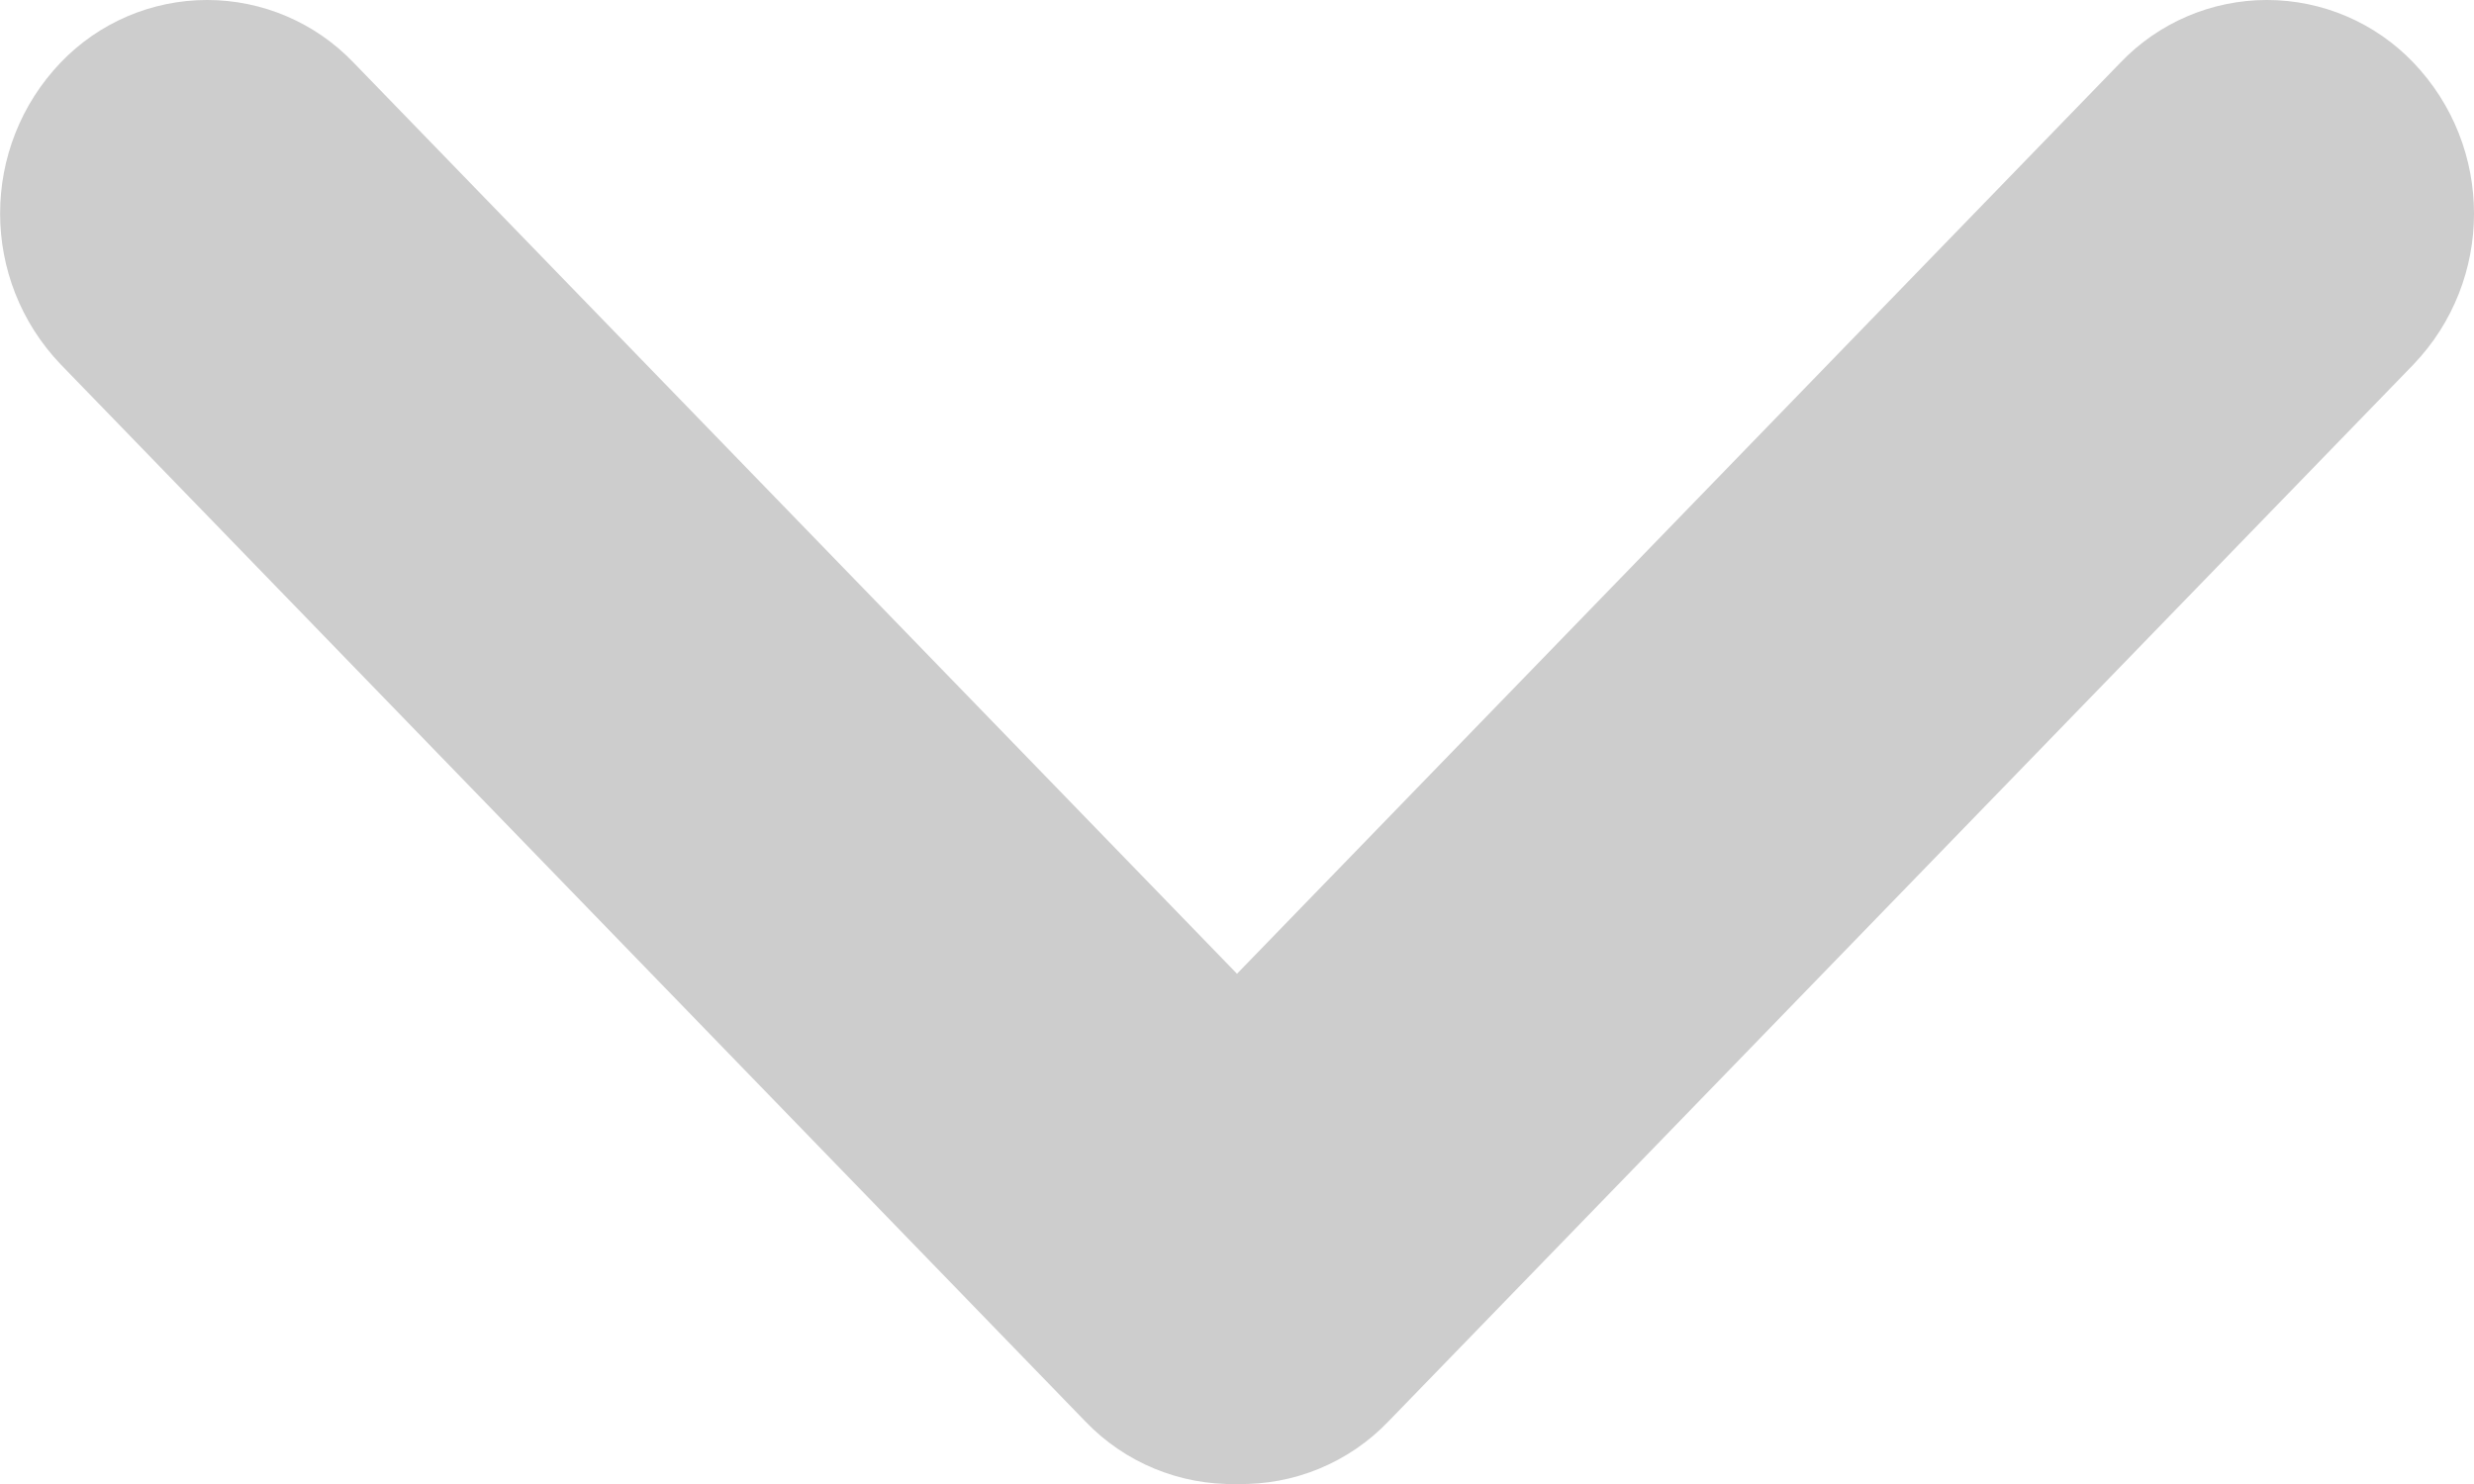
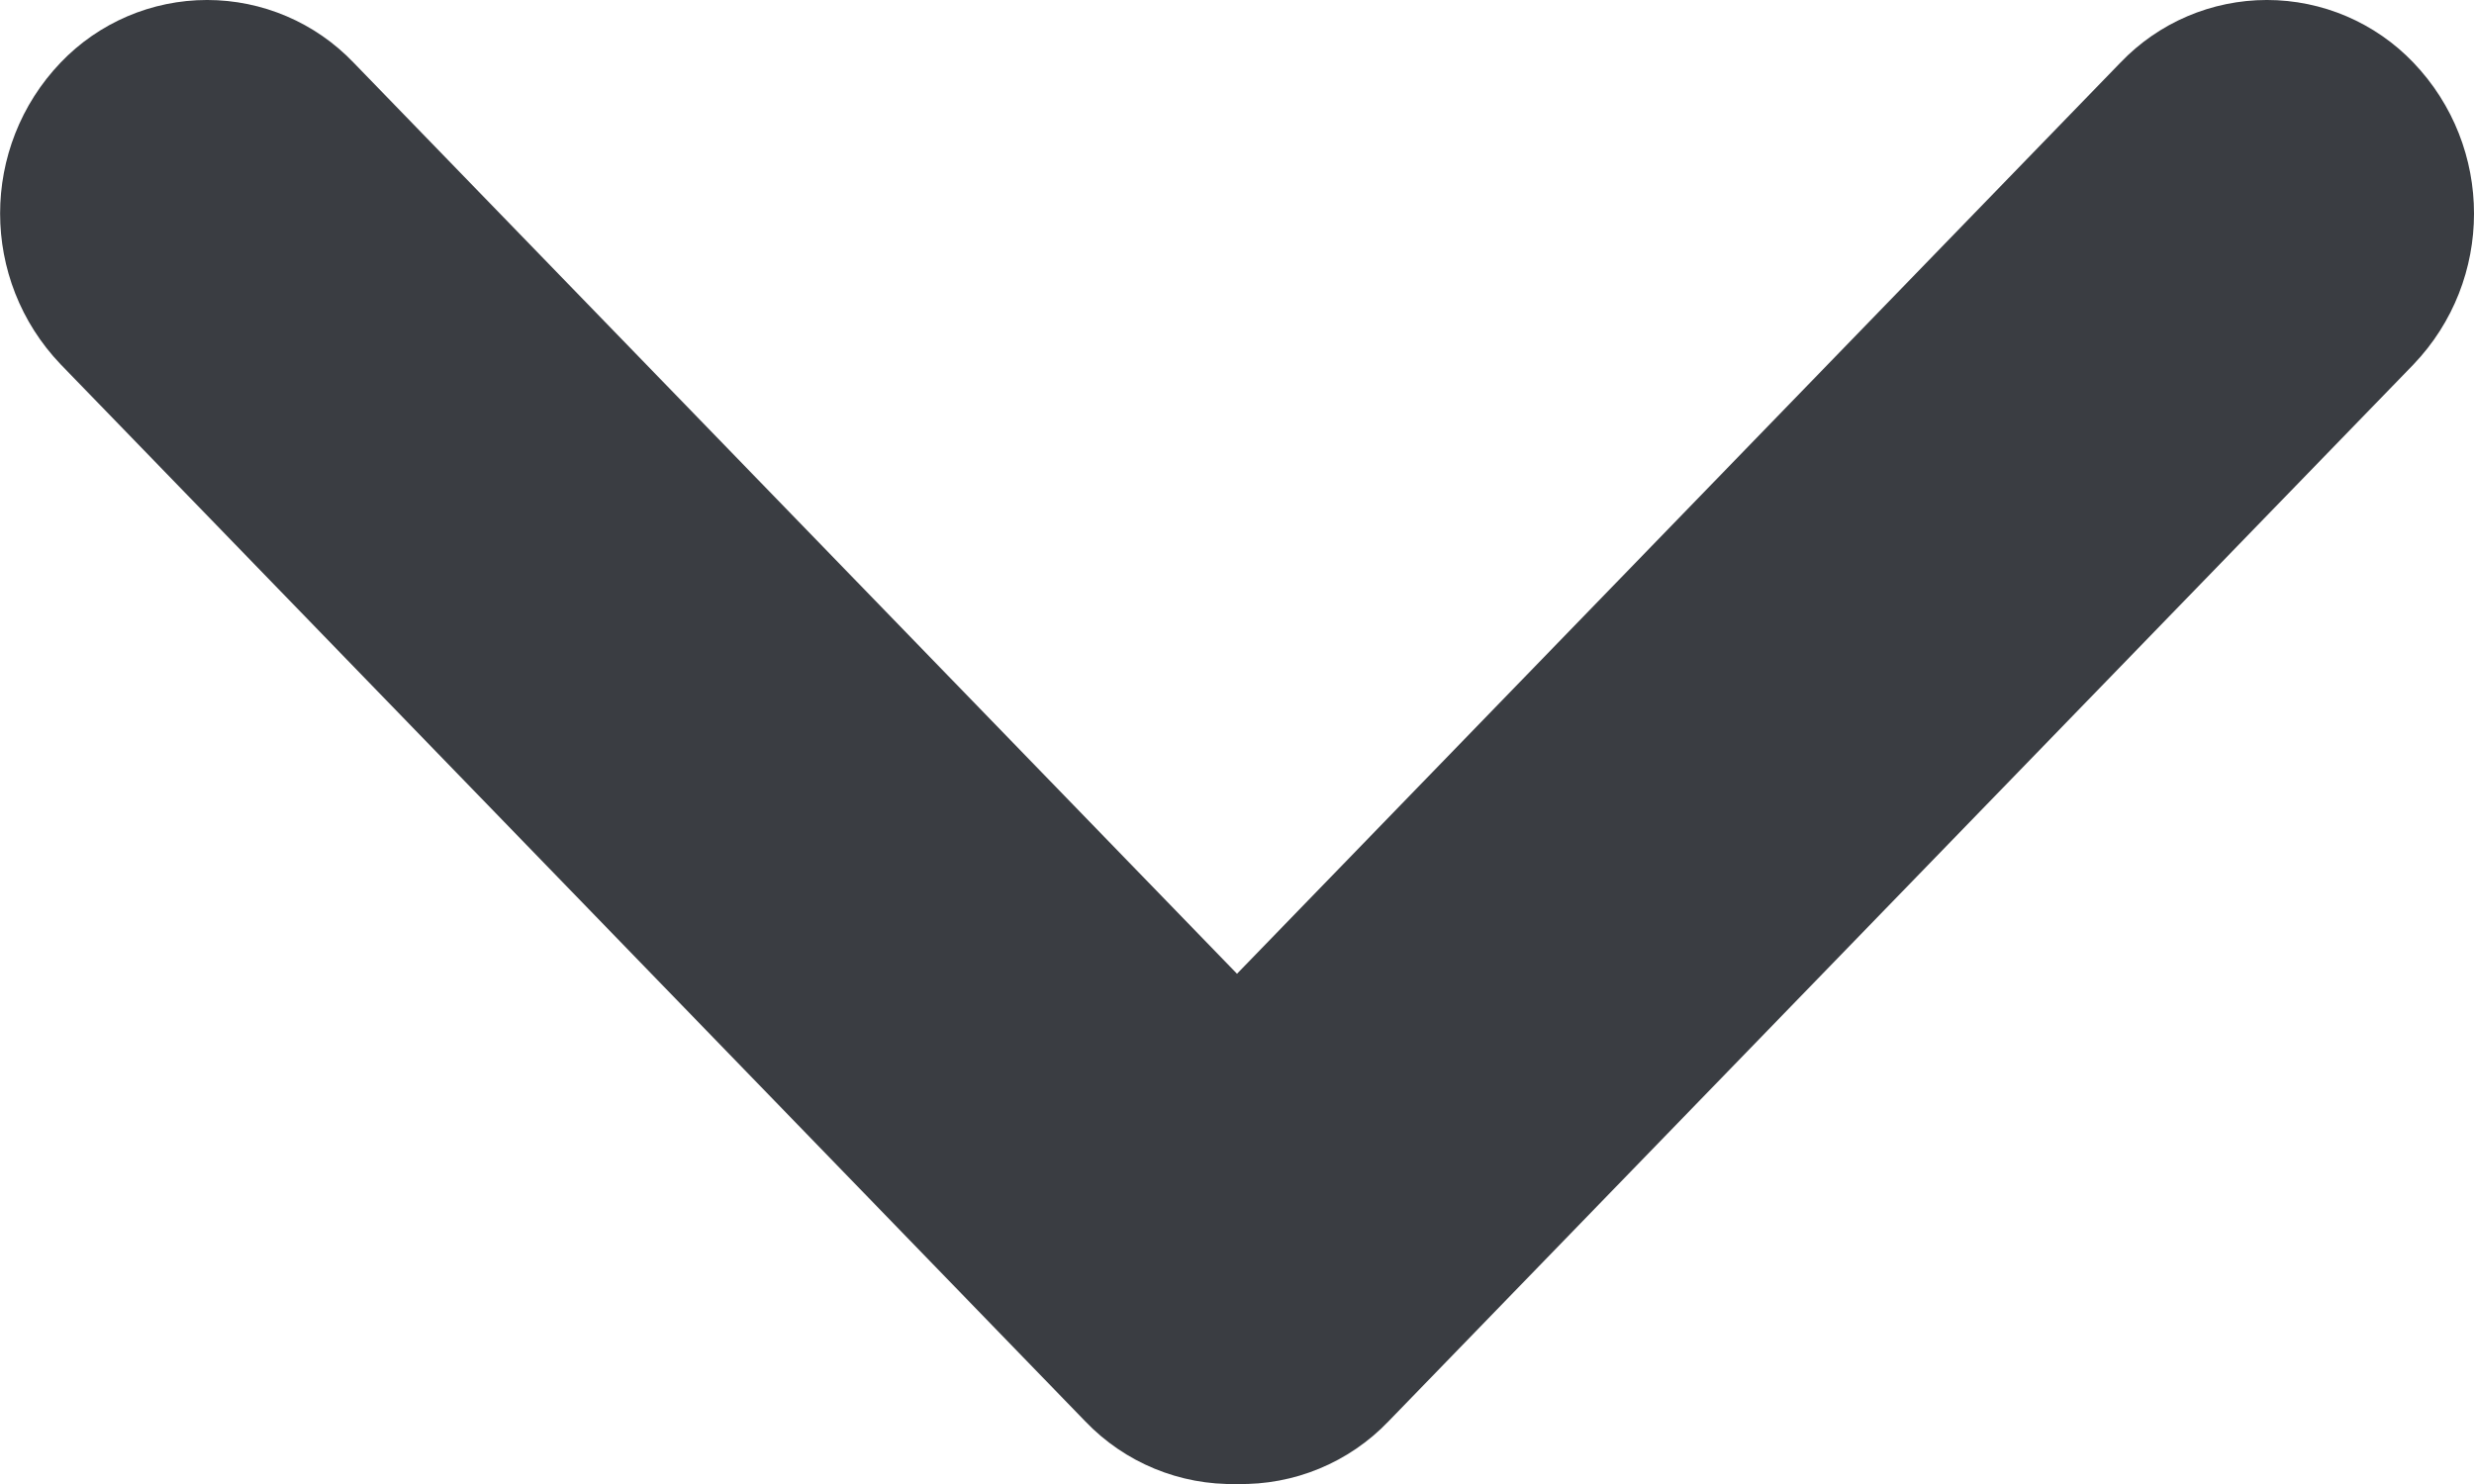
<svg xmlns="http://www.w3.org/2000/svg" width="10" height="6" viewBox="0 0 10 6" fill="none" class="_1ksdaxm8">
-   <path fill-rule="evenodd" clip-rule="evenodd" d="M1.429.253a.819.819 0 0 0-1.184 0 .883.883 0 0 0 0 1.22l4.142 4.274A.821.821 0 0 0 5 6a.821.821 0 0 0 .612-.253l4.143-4.273a.883.883 0 0 0 0-1.221.819.819 0 0 0-1.184 0L5 3.937 1.429.253Z" fill="#cdcdcd" />
+   <path fill-rule="evenodd" clip-rule="evenodd" d="M1.429.253a.819.819 0 0 0-1.184 0 .883.883 0 0 0 0 1.22l4.142 4.274A.821.821 0 0 0 5 6a.821.821 0 0 0 .612-.253l4.143-4.273a.883.883 0 0 0 0-1.221.819.819 0 0 0-1.184 0L5 3.937 1.429.253Z" fill="#3a3d42" />
</svg>
